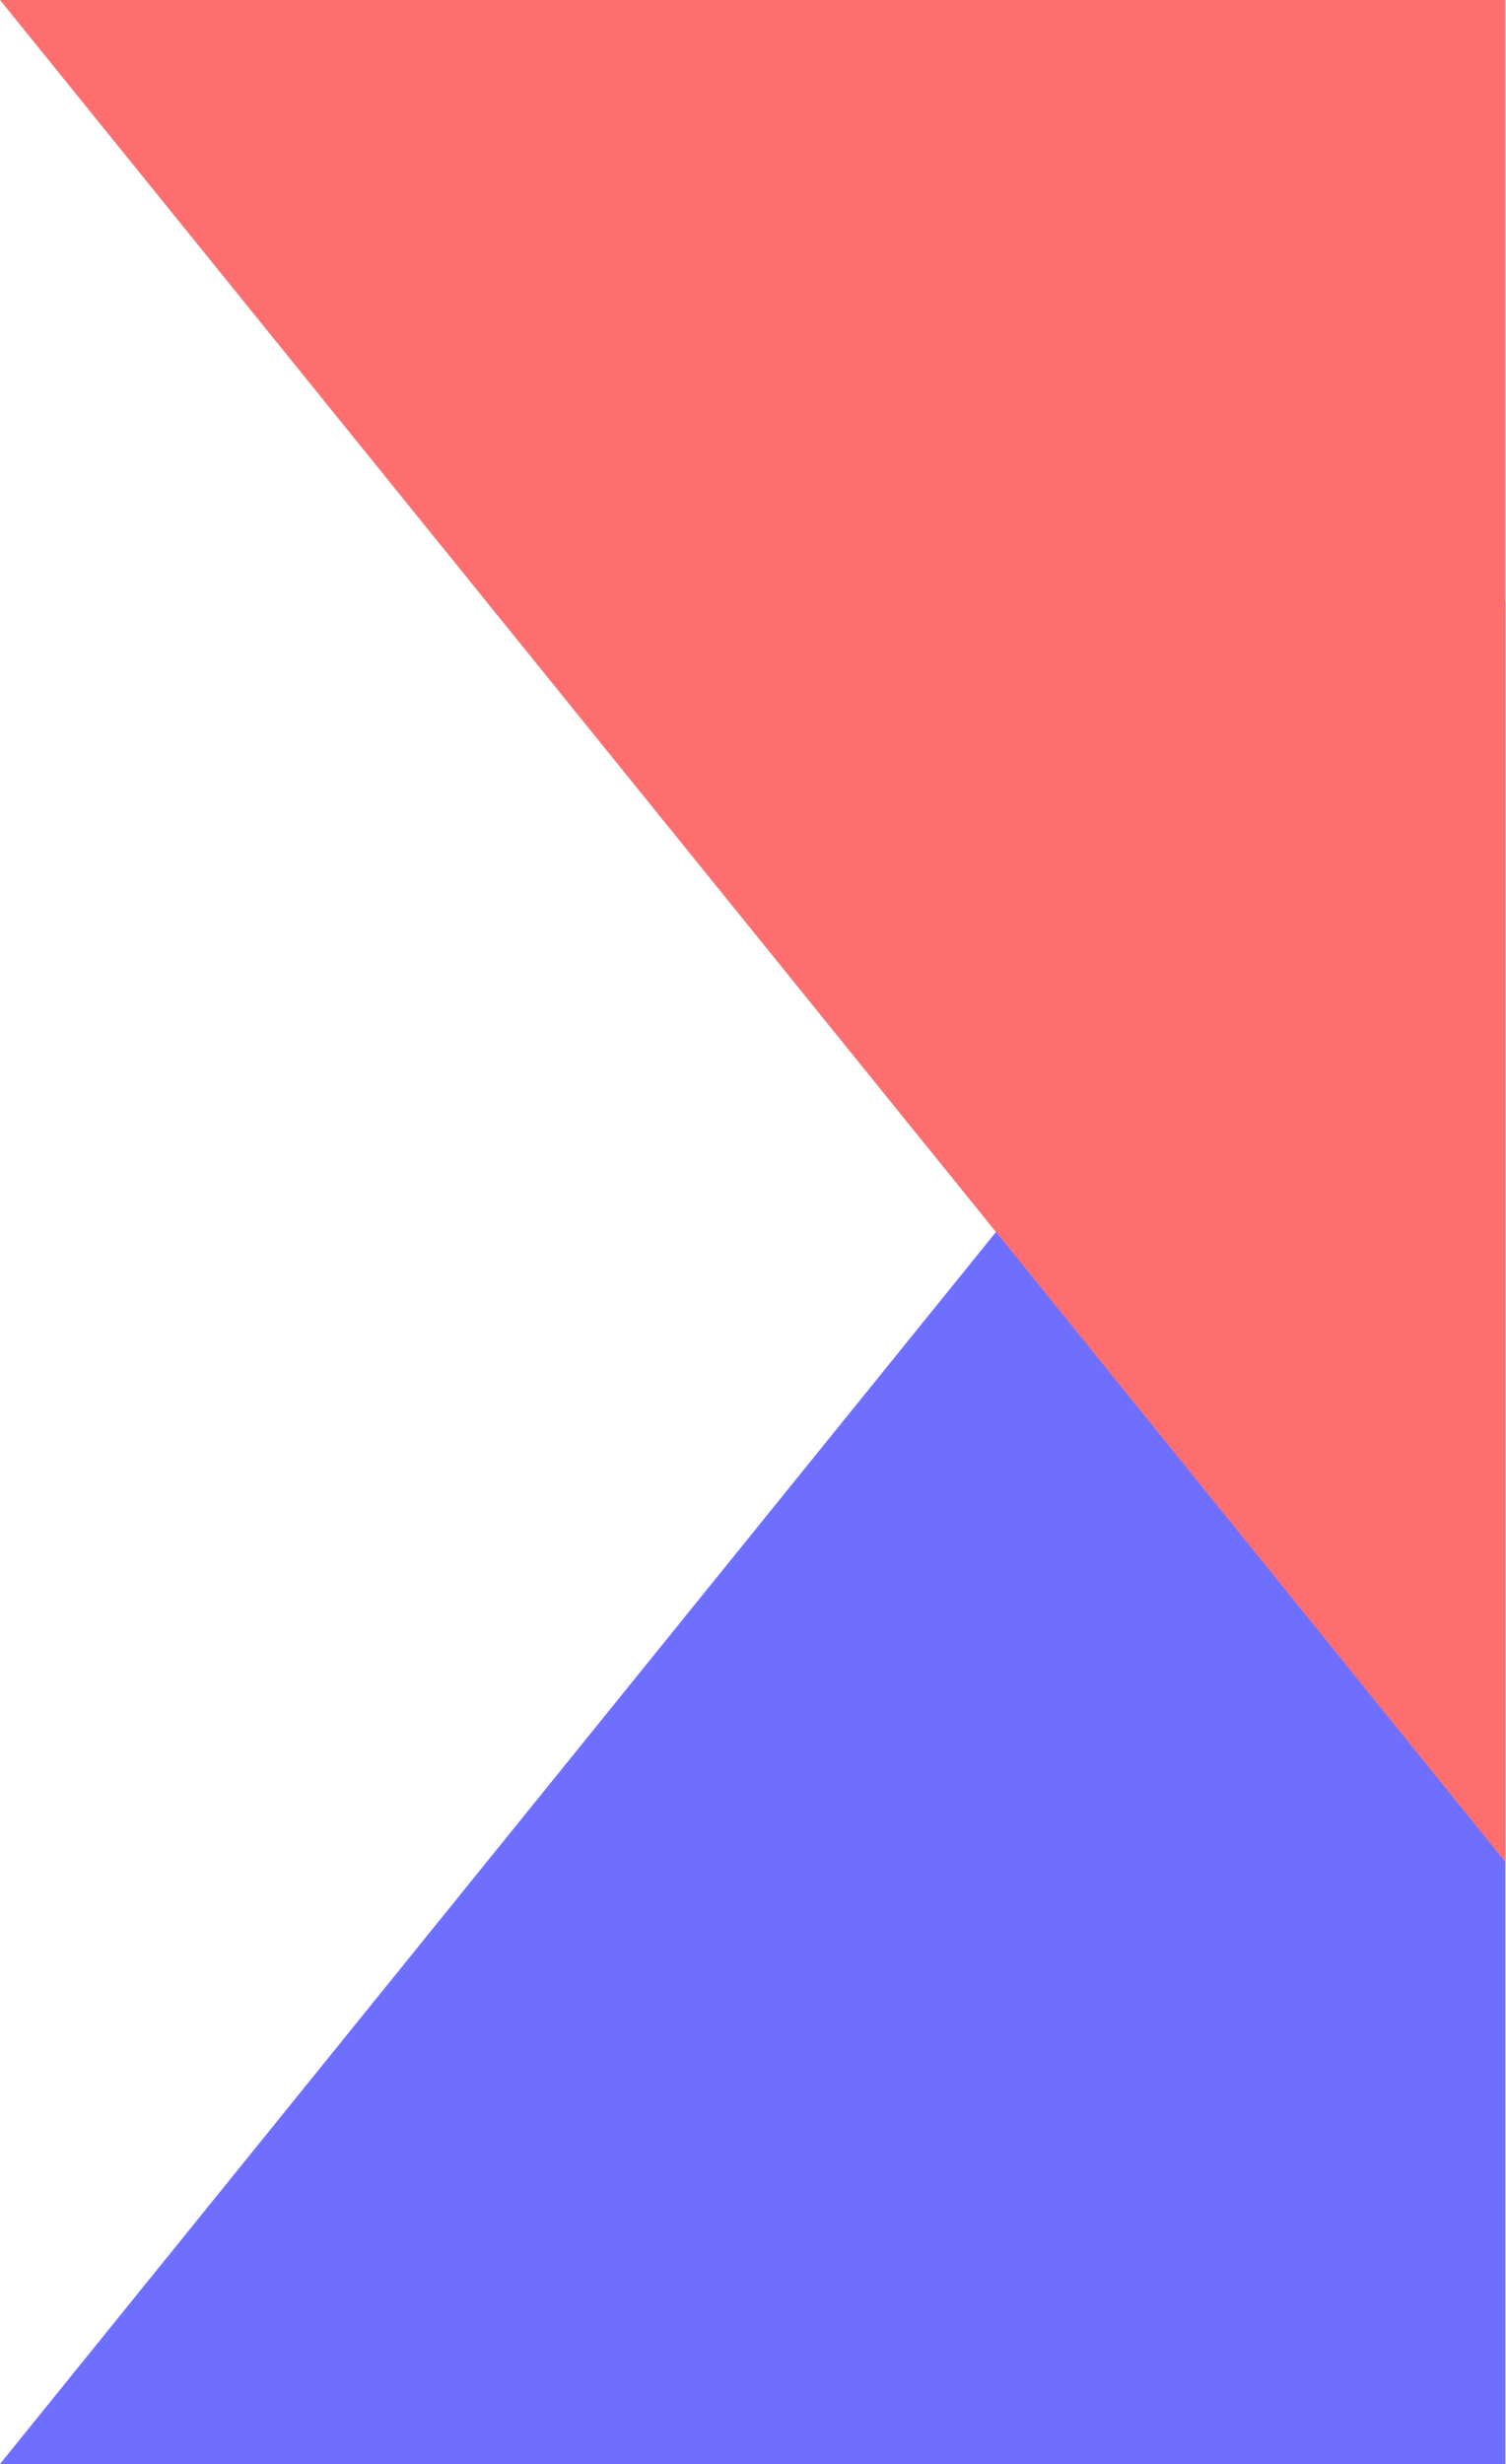
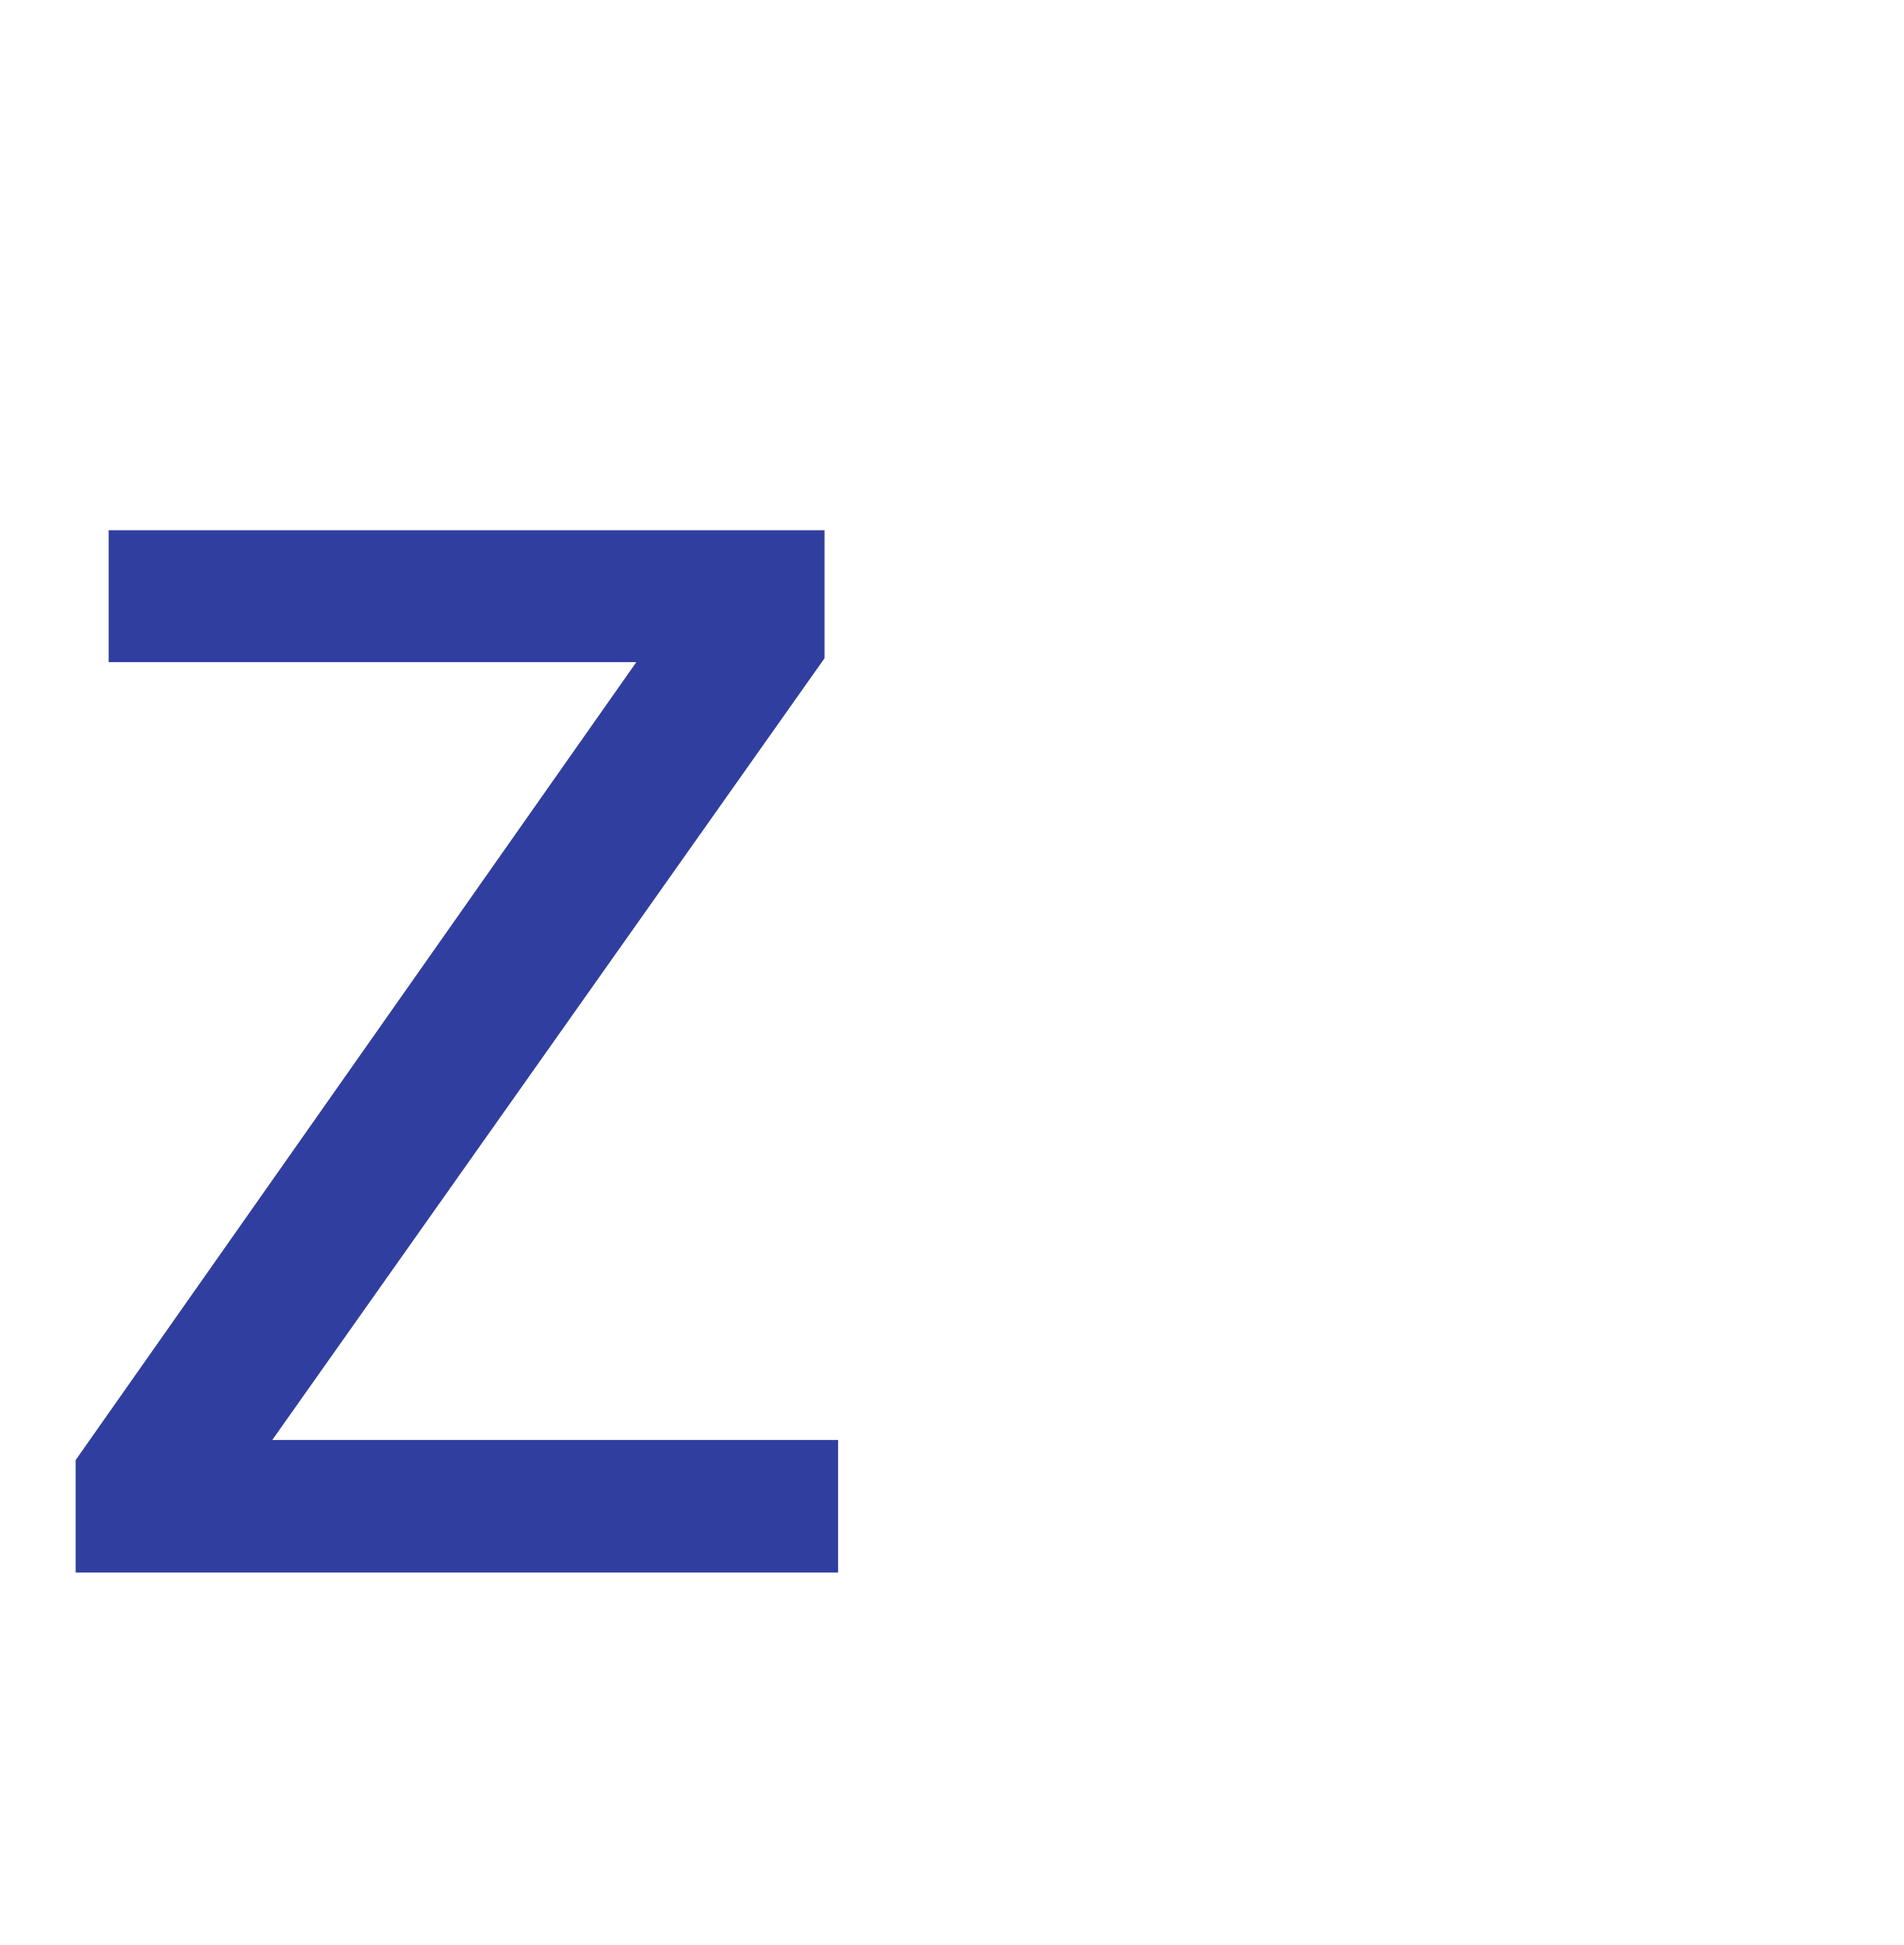
- <svg xmlns="http://www.w3.org/2000/svg" width="43.989" height="72" viewBox="0 0 43.989 72">
-   <defs>
-     <style>.a{fill:#6e6eff;}.b{fill:#ff6e6e;}</style>
-   </defs>
-   <g transform="translate(-41.25 -39.448)">
-     <path class="a" d="M43.989,0h0V54.414H0Z" transform="translate(41.25 57.034)" />
-     <path class="b" d="M43.989,54.414h0V0H0Z" transform="translate(41.25 39.448)" />
-   </g>
+ <svg xmlns="http://www.w3.org/2000/svg" width="46" height="47" viewBox="0 0 46 47">
+   <text id="z" transform="translate(0 38)" fill="#303f9f" font-size="47" font-family="BodoniOrnamentsITCTT, Bodoni Ornaments">
+     <tspan x="0" y="0">z</tspan>
+   </text>
</svg>
